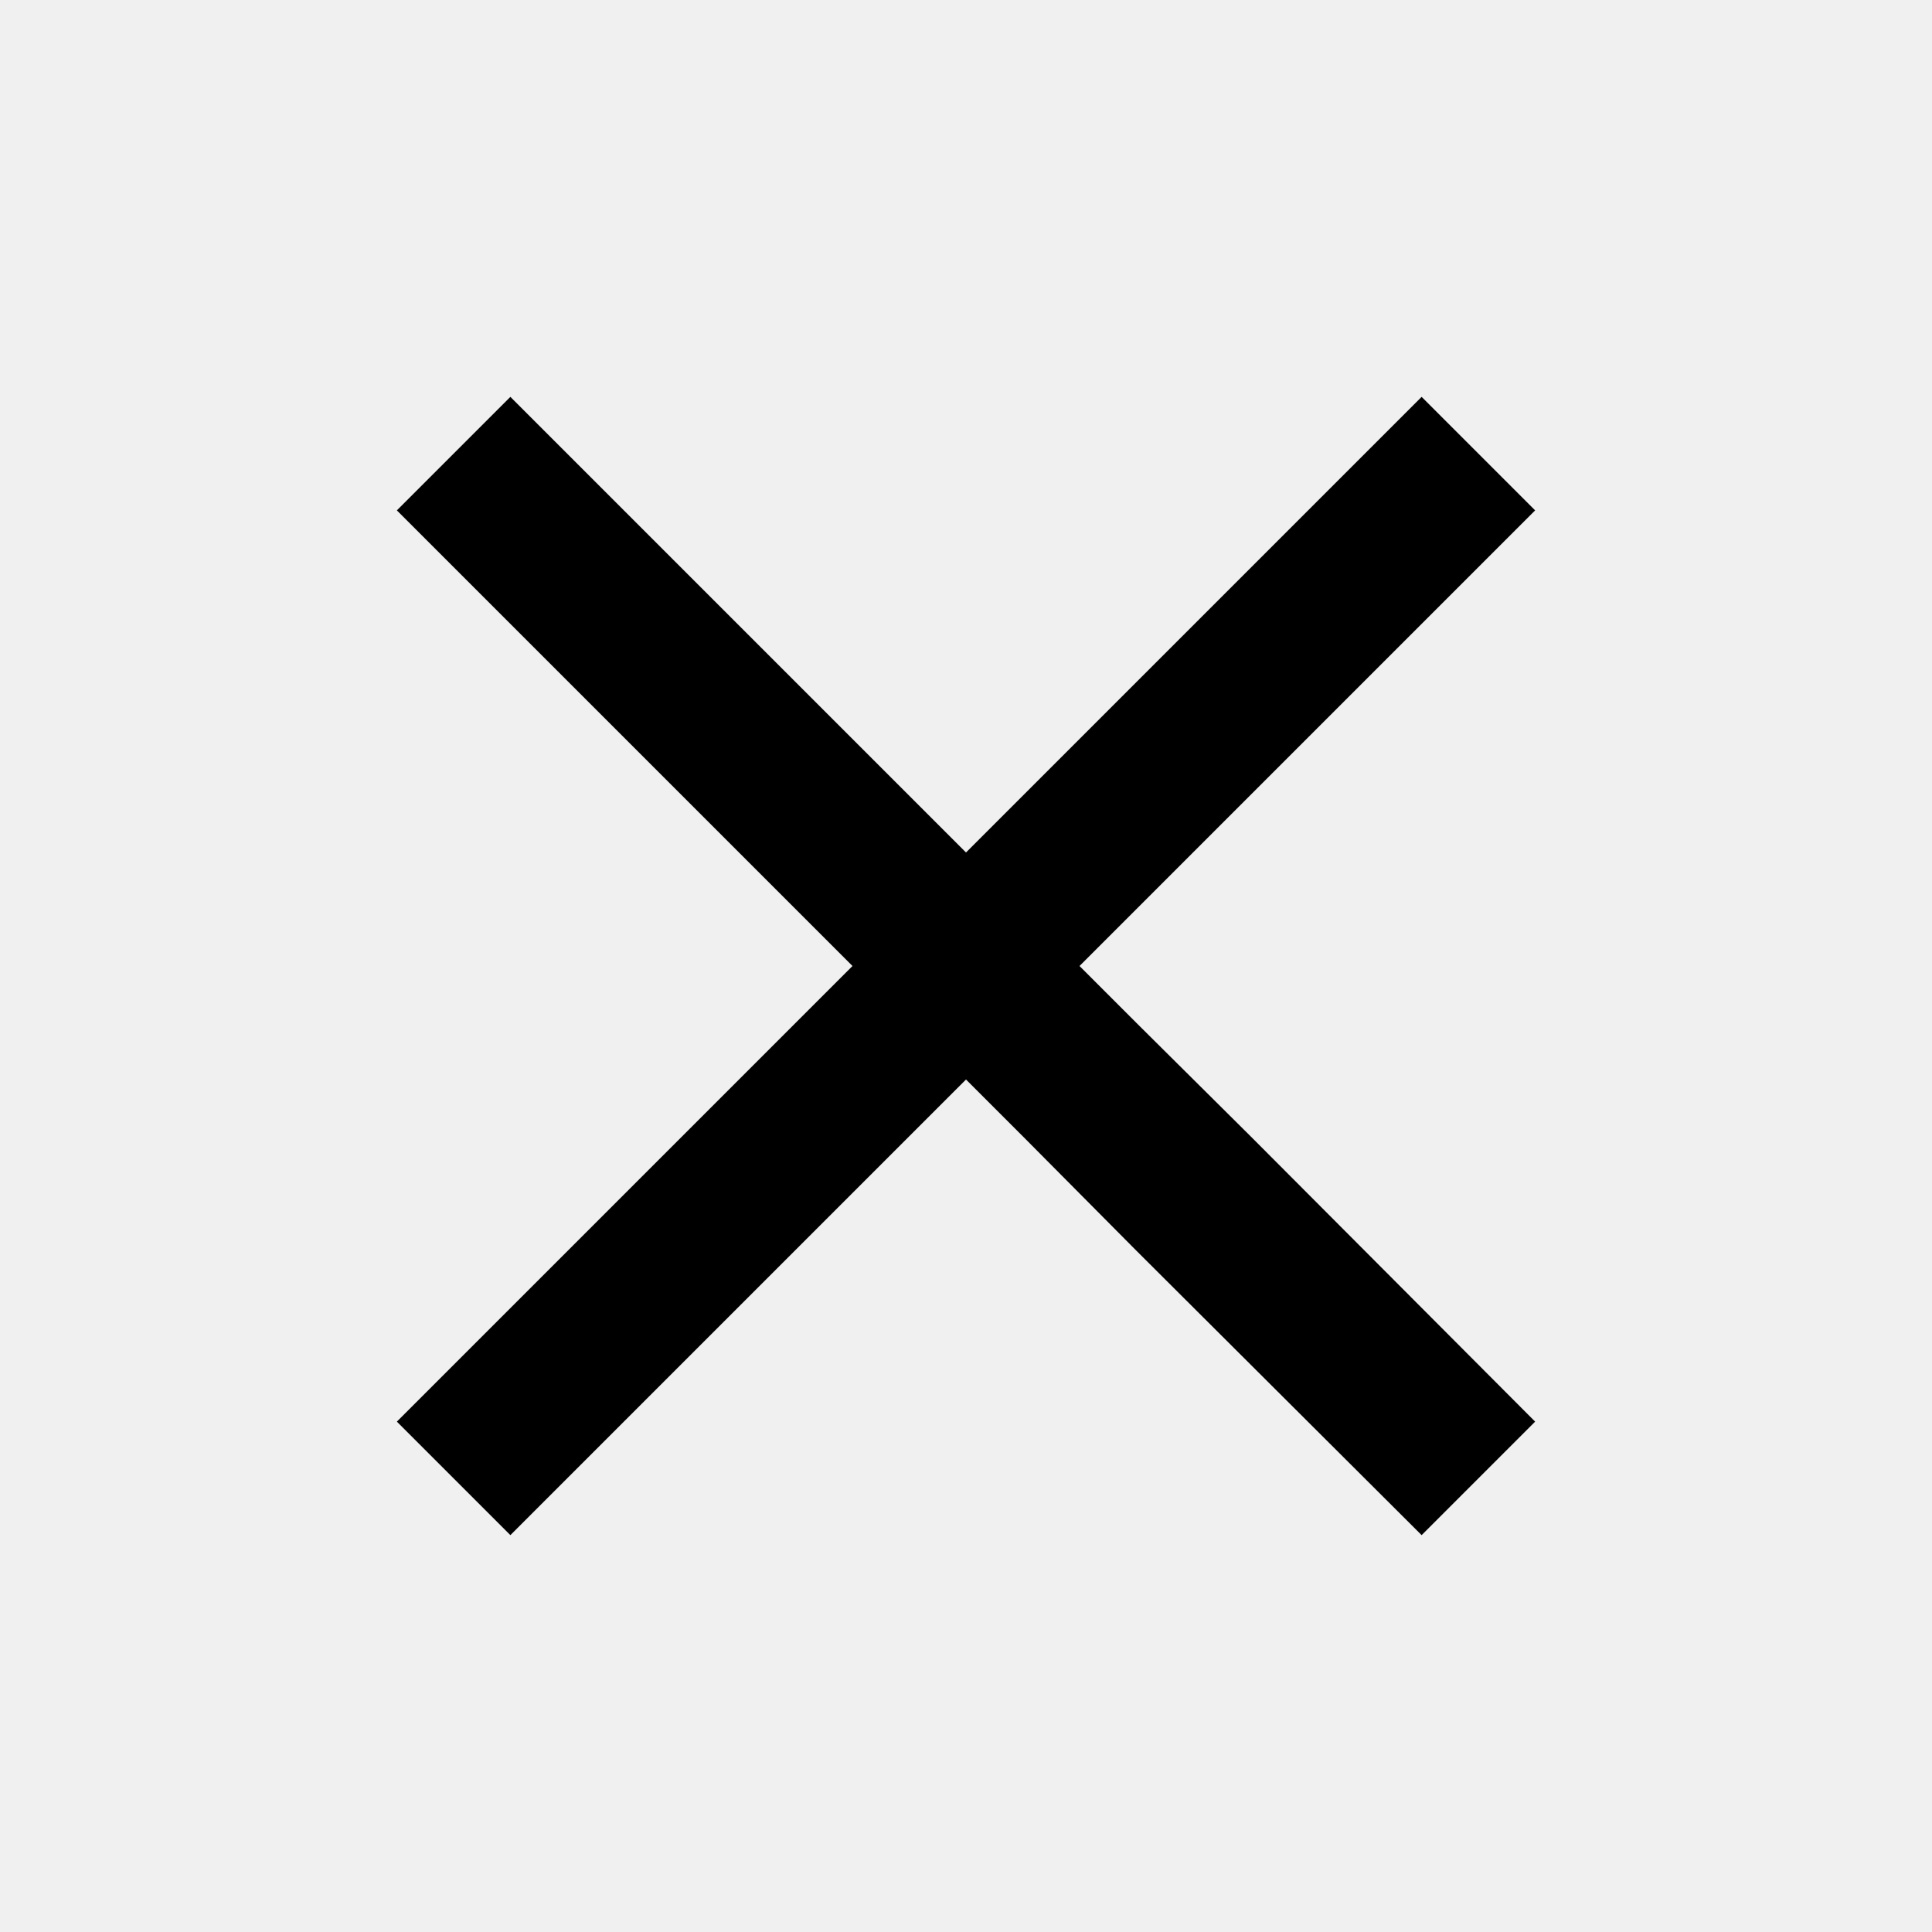
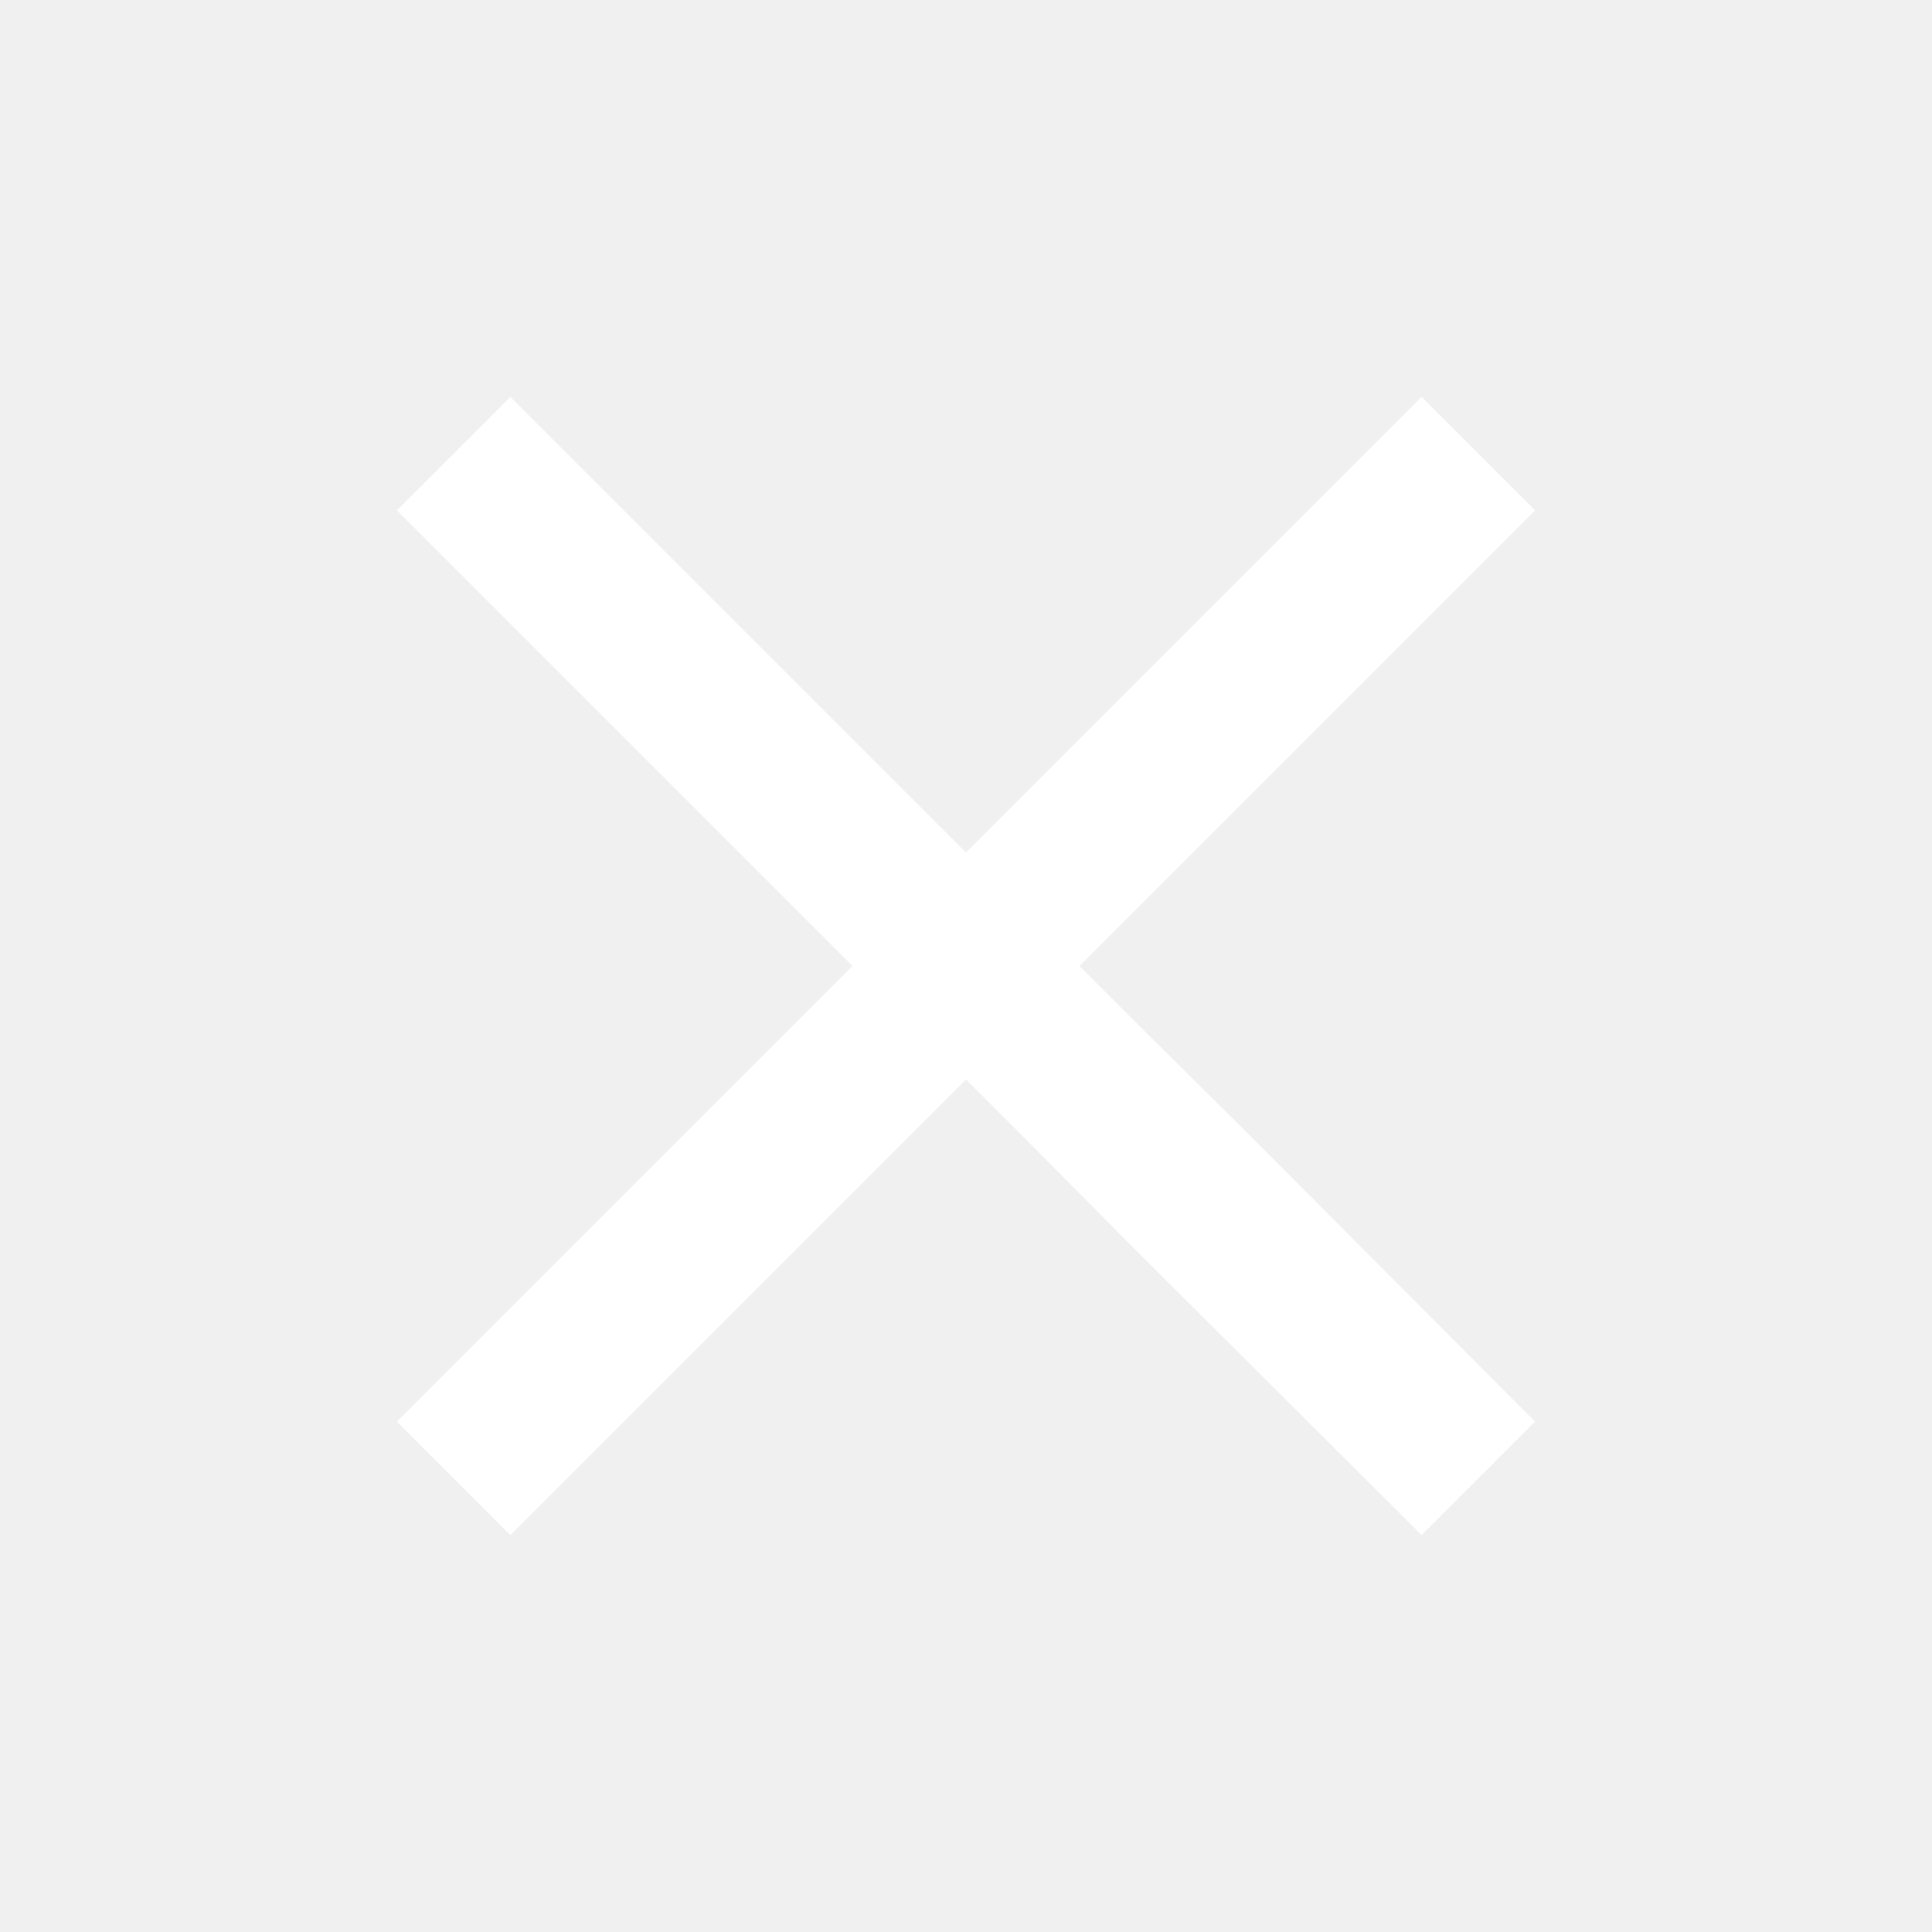
- <svg xmlns="http://www.w3.org/2000/svg" width="36" height="36" fill="currentColor" viewBox="0 0 24 24" transform="" id="injected-svg">
+ <svg xmlns="http://www.w3.org/2000/svg" width="24" height="24" fill="#ffffff" viewBox="0 0 24 24" transform="" id="injected-svg">
  <path d="m7.76 14.83-2.83 2.83 1.41 1.41 2.83-2.83 2.12-2.12.71-.71.71.71 1.41 1.42 3.54 3.53 1.41-1.41-3.53-3.54-1.42-1.41-.71-.71 5.66-5.66-1.41-1.41L12 10.59 6.34 4.93 4.93 6.34 10.59 12l-.71.71z" />
</svg>
